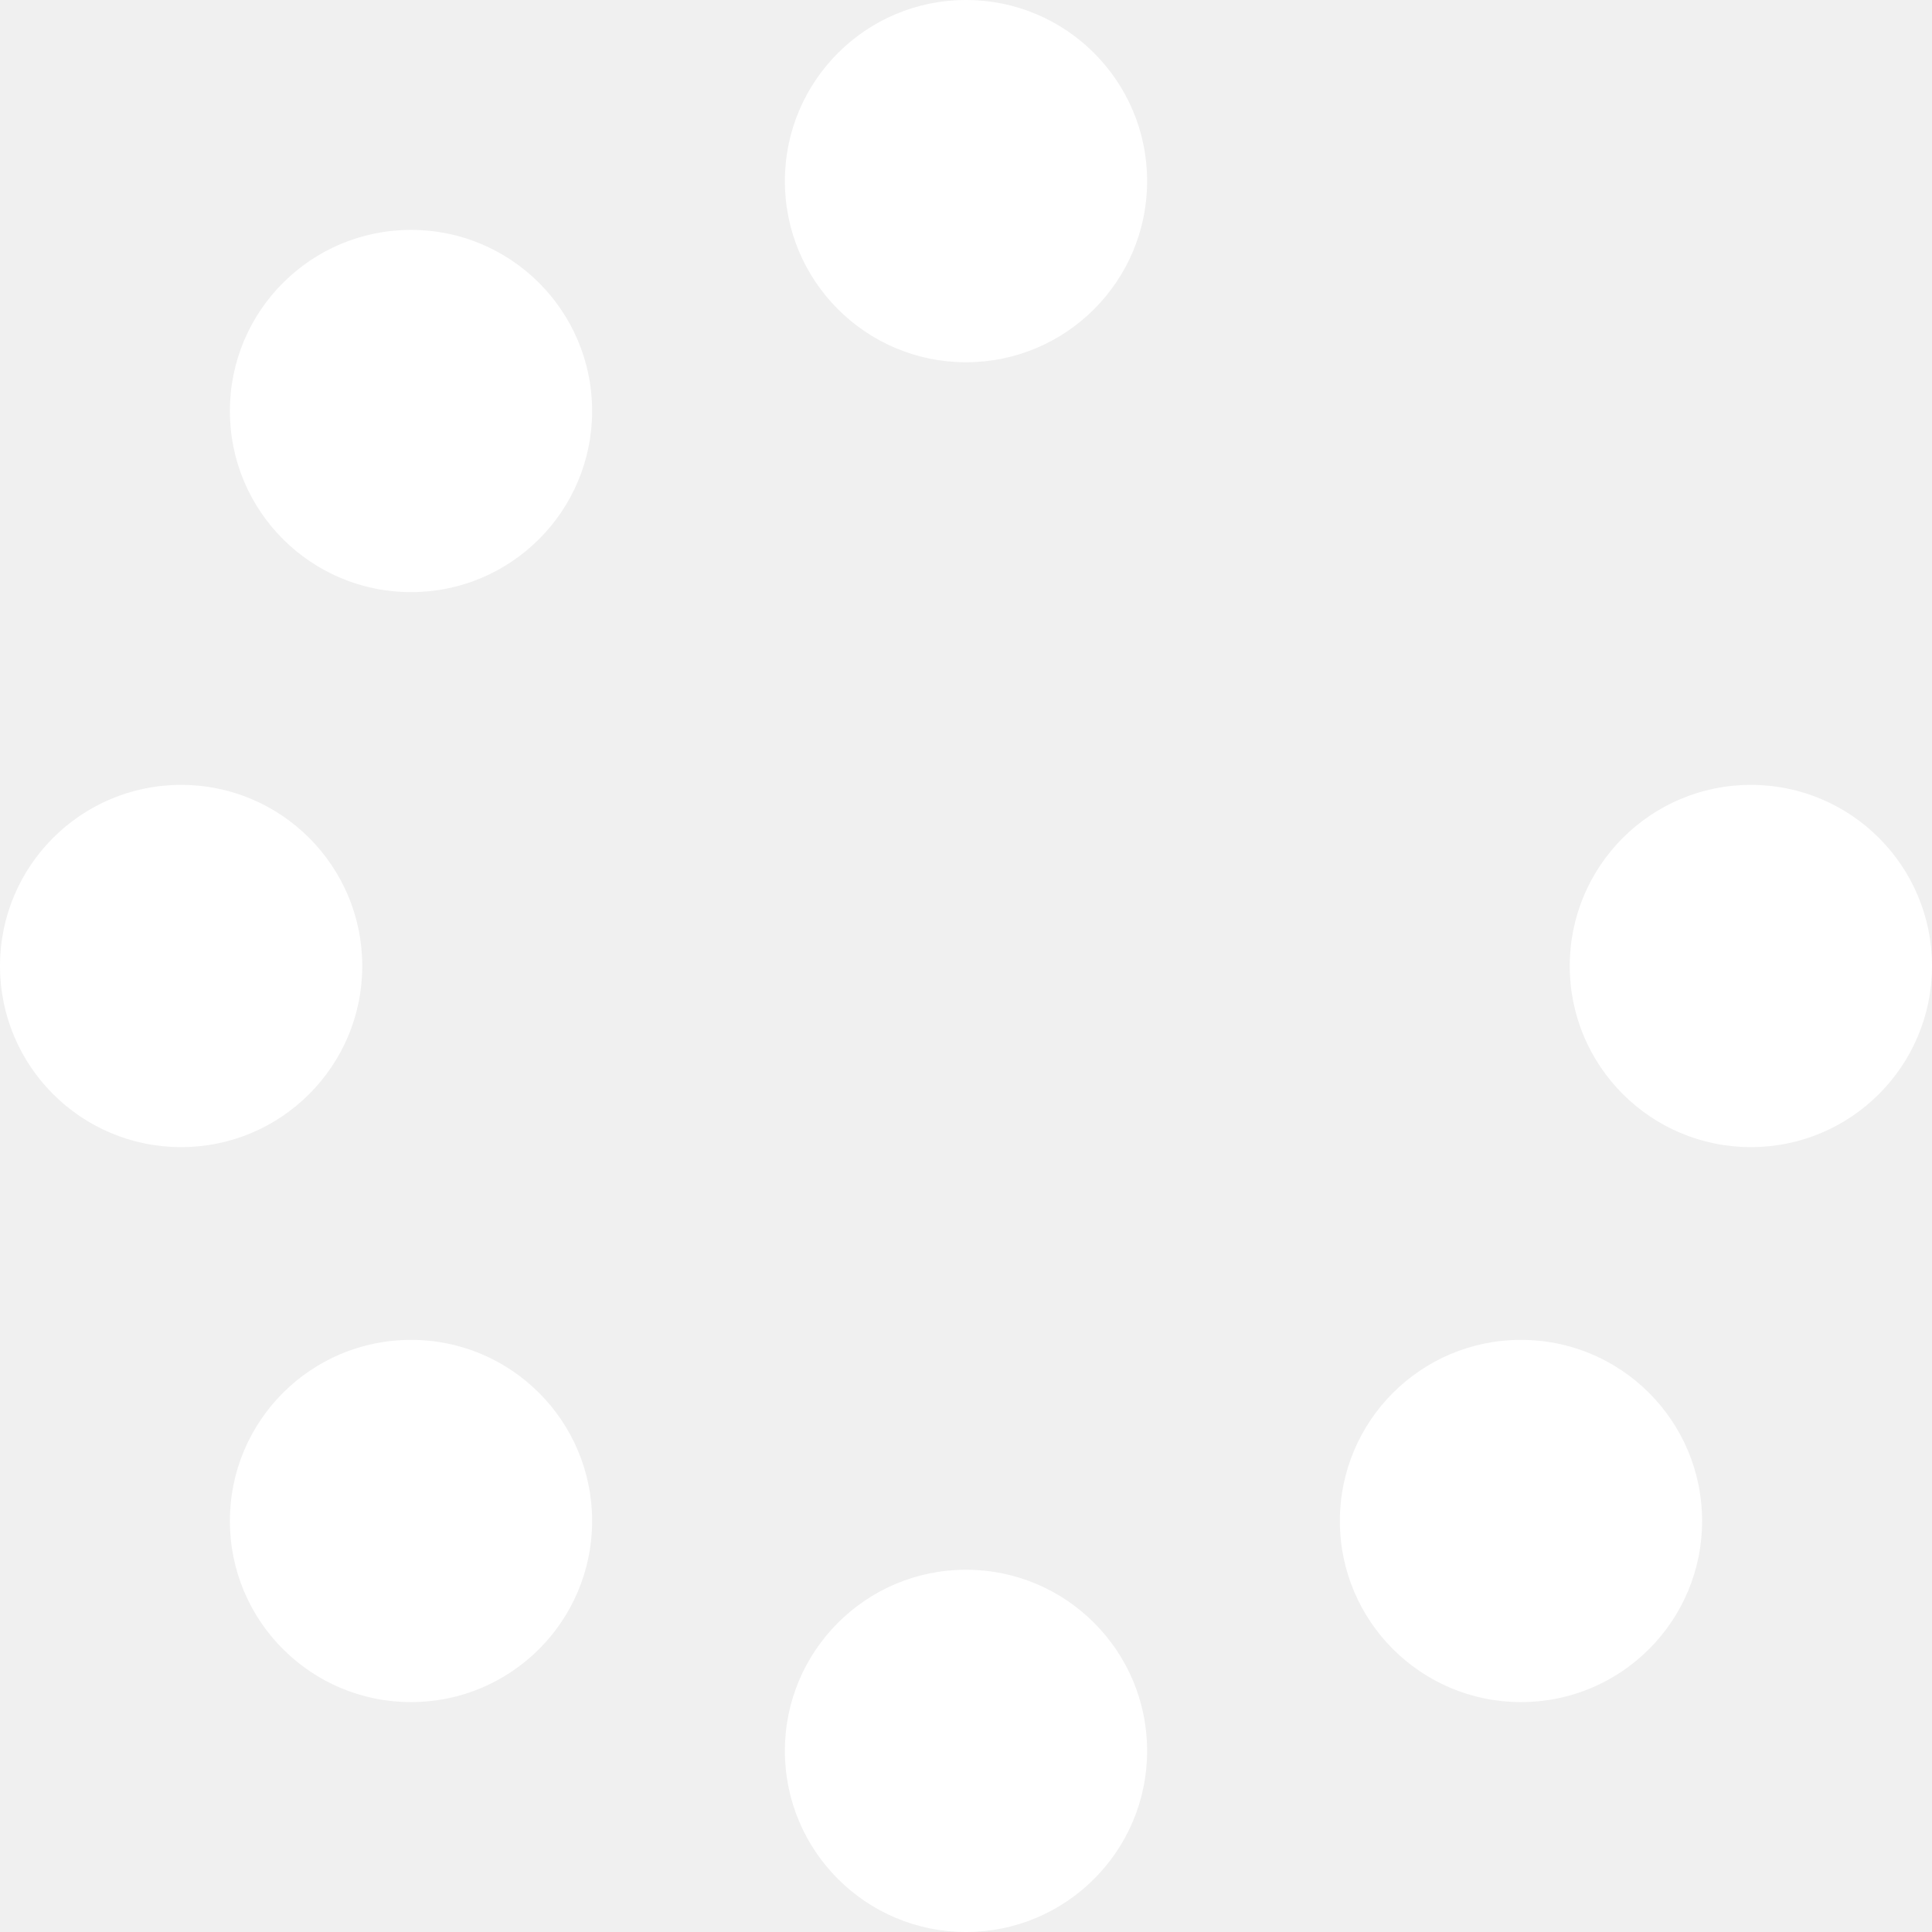
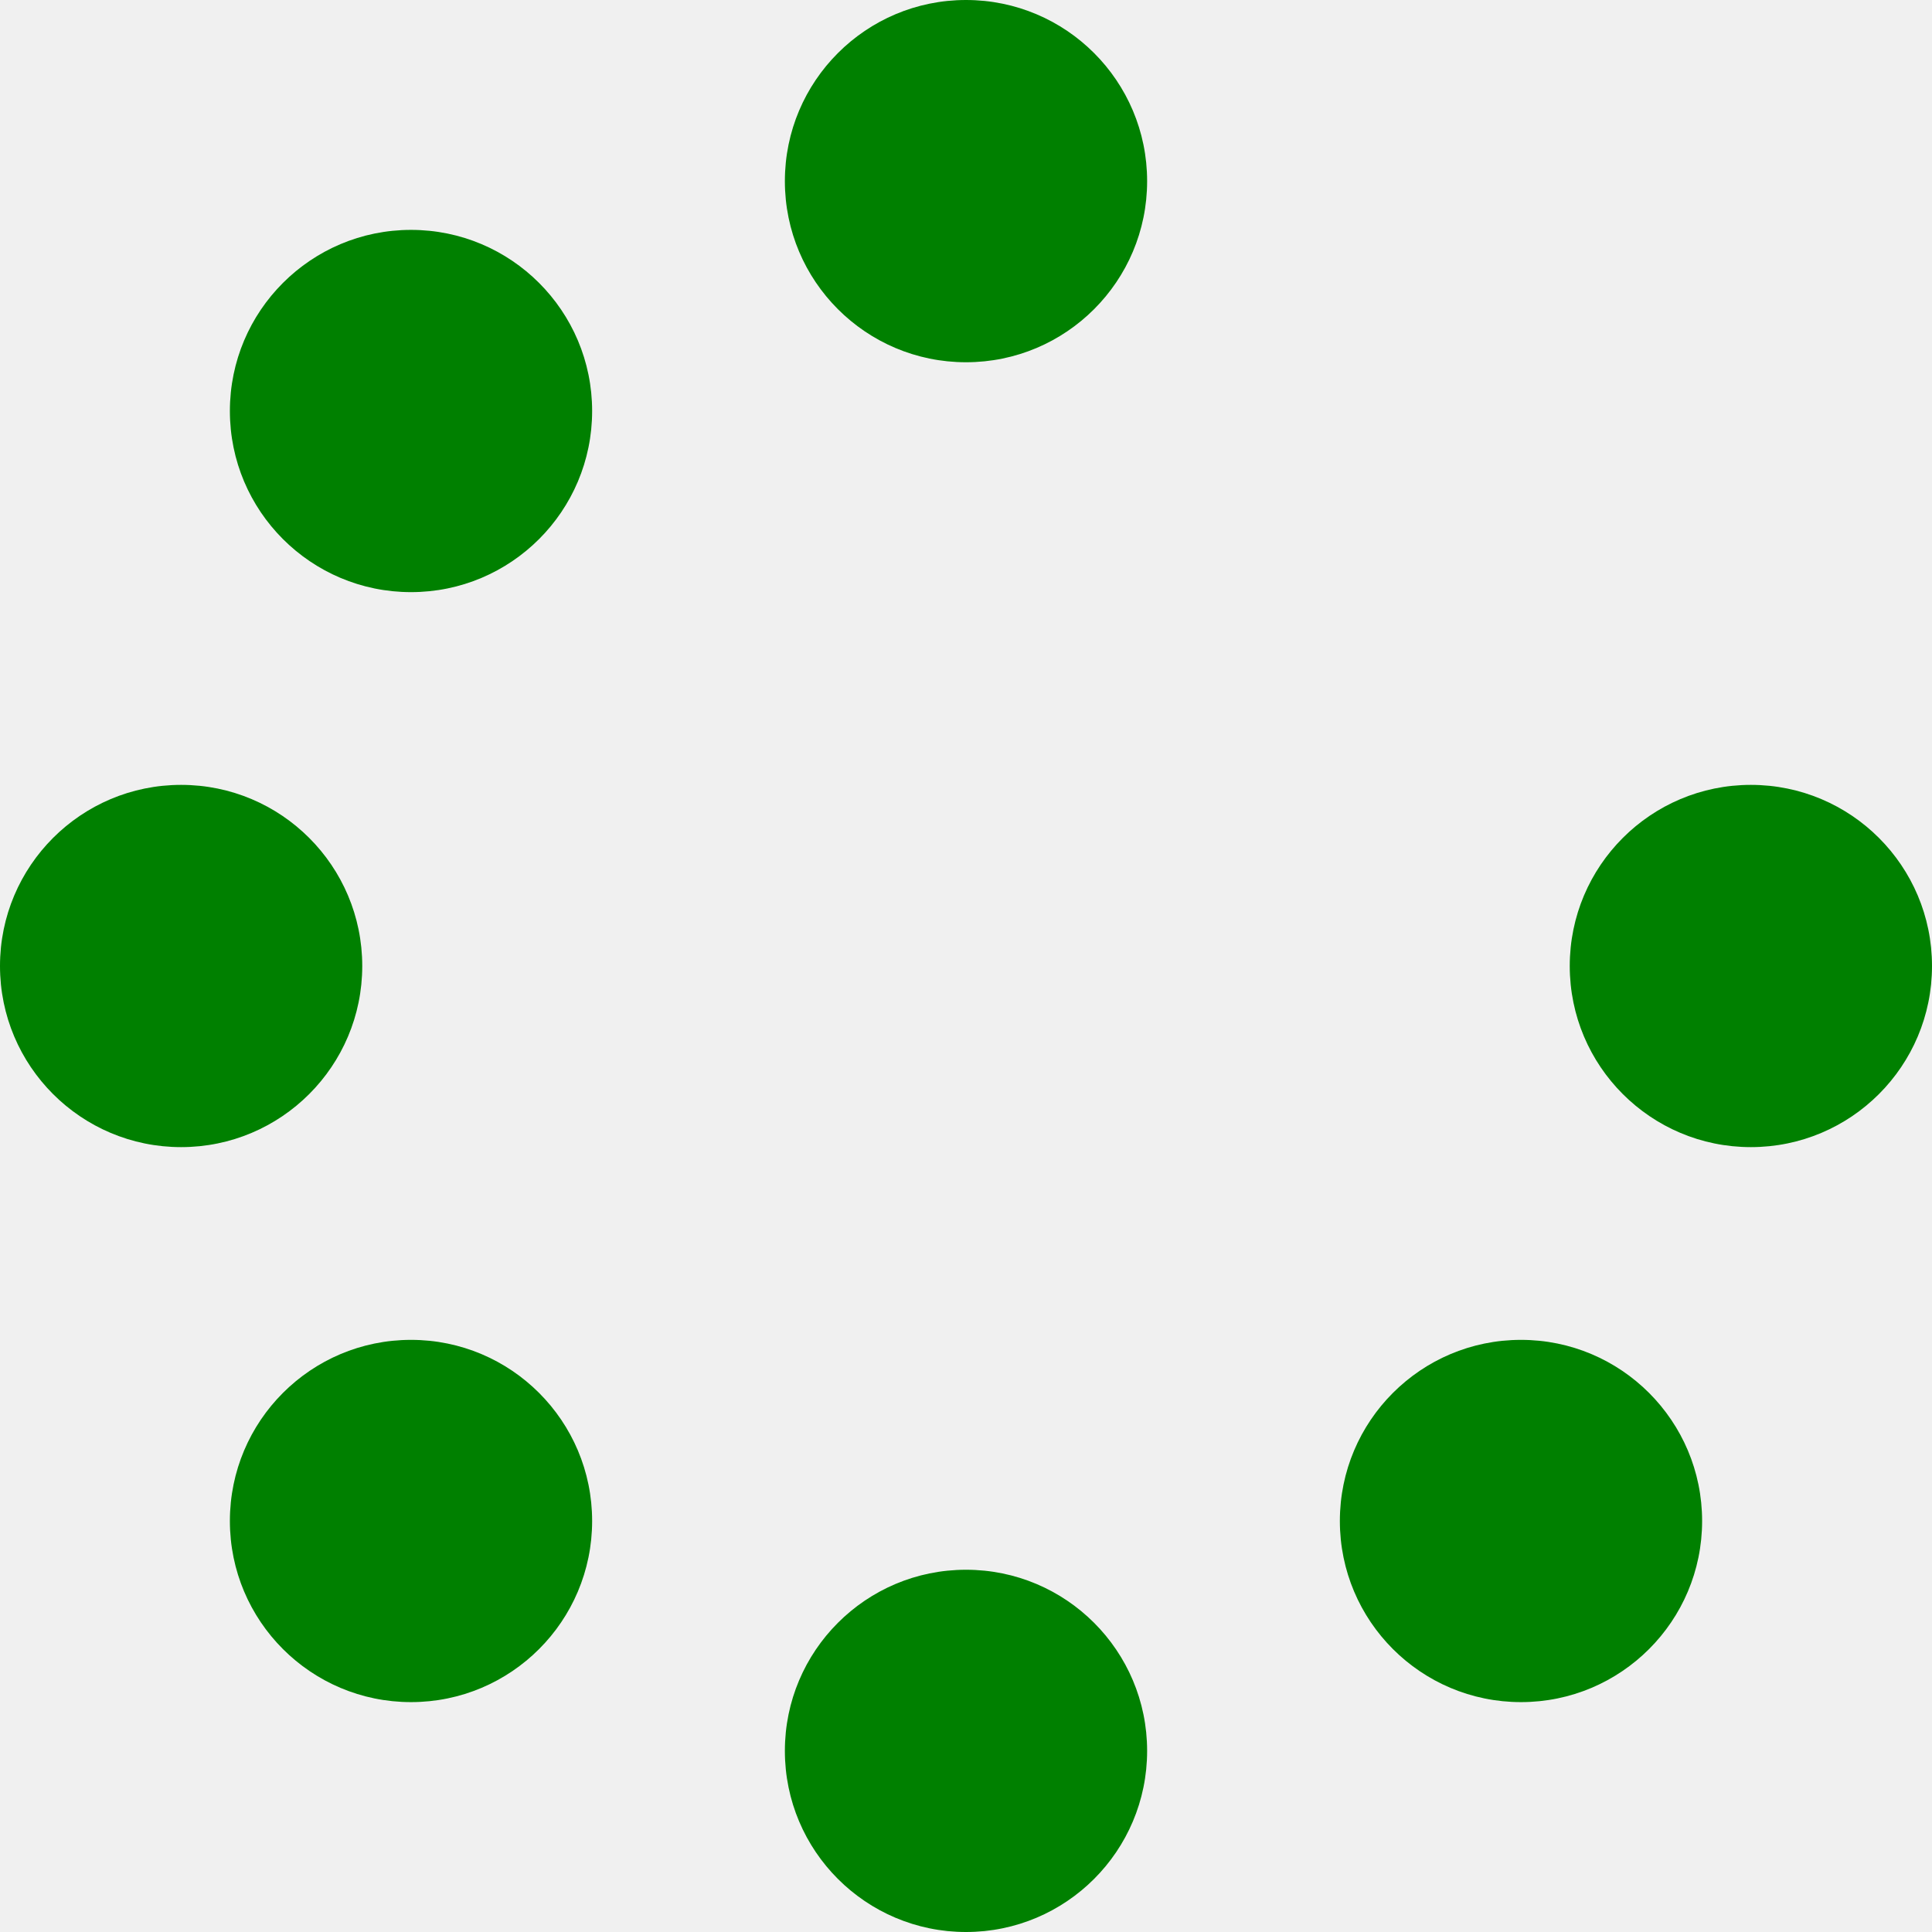
<svg xmlns="http://www.w3.org/2000/svg" aria-hidden="true" focusable="false" data-prefix="fas" data-icon="spinner" class="svg-inline--fa fa-spinner fa-w-16" role="img" viewBox="0 0 512 512">
-   <path fill="white" d="M304 48c0 26.51-21.49 48-48 48s-48-21.49-48-48 21.49-48 48-48 48 21.49 48 48zm-48 368c-26.51 0-48 21.49-48 48s21.49 48 48 48 48-21.49 48-48-21.49-48-48-48zm208-208c-26.51 0-48 21.49-48 48s21.49 48 48 48 48-21.49 48-48-21.49-48-48-48zM96 256c0-26.51-21.49-48-48-48S0 229.49 0 256s21.49 48 48 48 48-21.49 48-48zm12.922 99.078c-26.51 0-48 21.49-48 48s21.49 48 48 48 48-21.49 48-48c0-26.509-21.491-48-48-48zm294.156 0c-26.51 0-48 21.49-48 48s21.49 48 48 48 48-21.49 48-48c0-26.509-21.49-48-48-48zM108.922 60.922c-26.51 0-48 21.49-48 48s21.49 48 48 48 48-21.49 48-48-21.491-48-48-48z" />
+   <path fill="green" d="M304 48c0 26.51-21.49 48-48 48s-48-21.49-48-48 21.49-48 48-48 48 21.49 48 48zm-48 368c-26.51 0-48 21.49-48 48s21.49 48 48 48 48-21.49 48-48-21.49-48-48-48zm208-208c-26.51 0-48 21.49-48 48s21.49 48 48 48 48-21.49 48-48-21.49-48-48-48zM96 256c0-26.51-21.49-48-48-48S0 229.49 0 256s21.49 48 48 48 48-21.49 48-48zm12.922 99.078c-26.51 0-48 21.49-48 48s21.49 48 48 48 48-21.49 48-48c0-26.509-21.491-48-48-48zm294.156 0c-26.51 0-48 21.49-48 48s21.49 48 48 48 48-21.49 48-48c0-26.509-21.49-48-48-48zM108.922 60.922c-26.51 0-48 21.49-48 48s21.49 48 48 48 48-21.49 48-48-21.491-48-48-48z" />
</svg>
